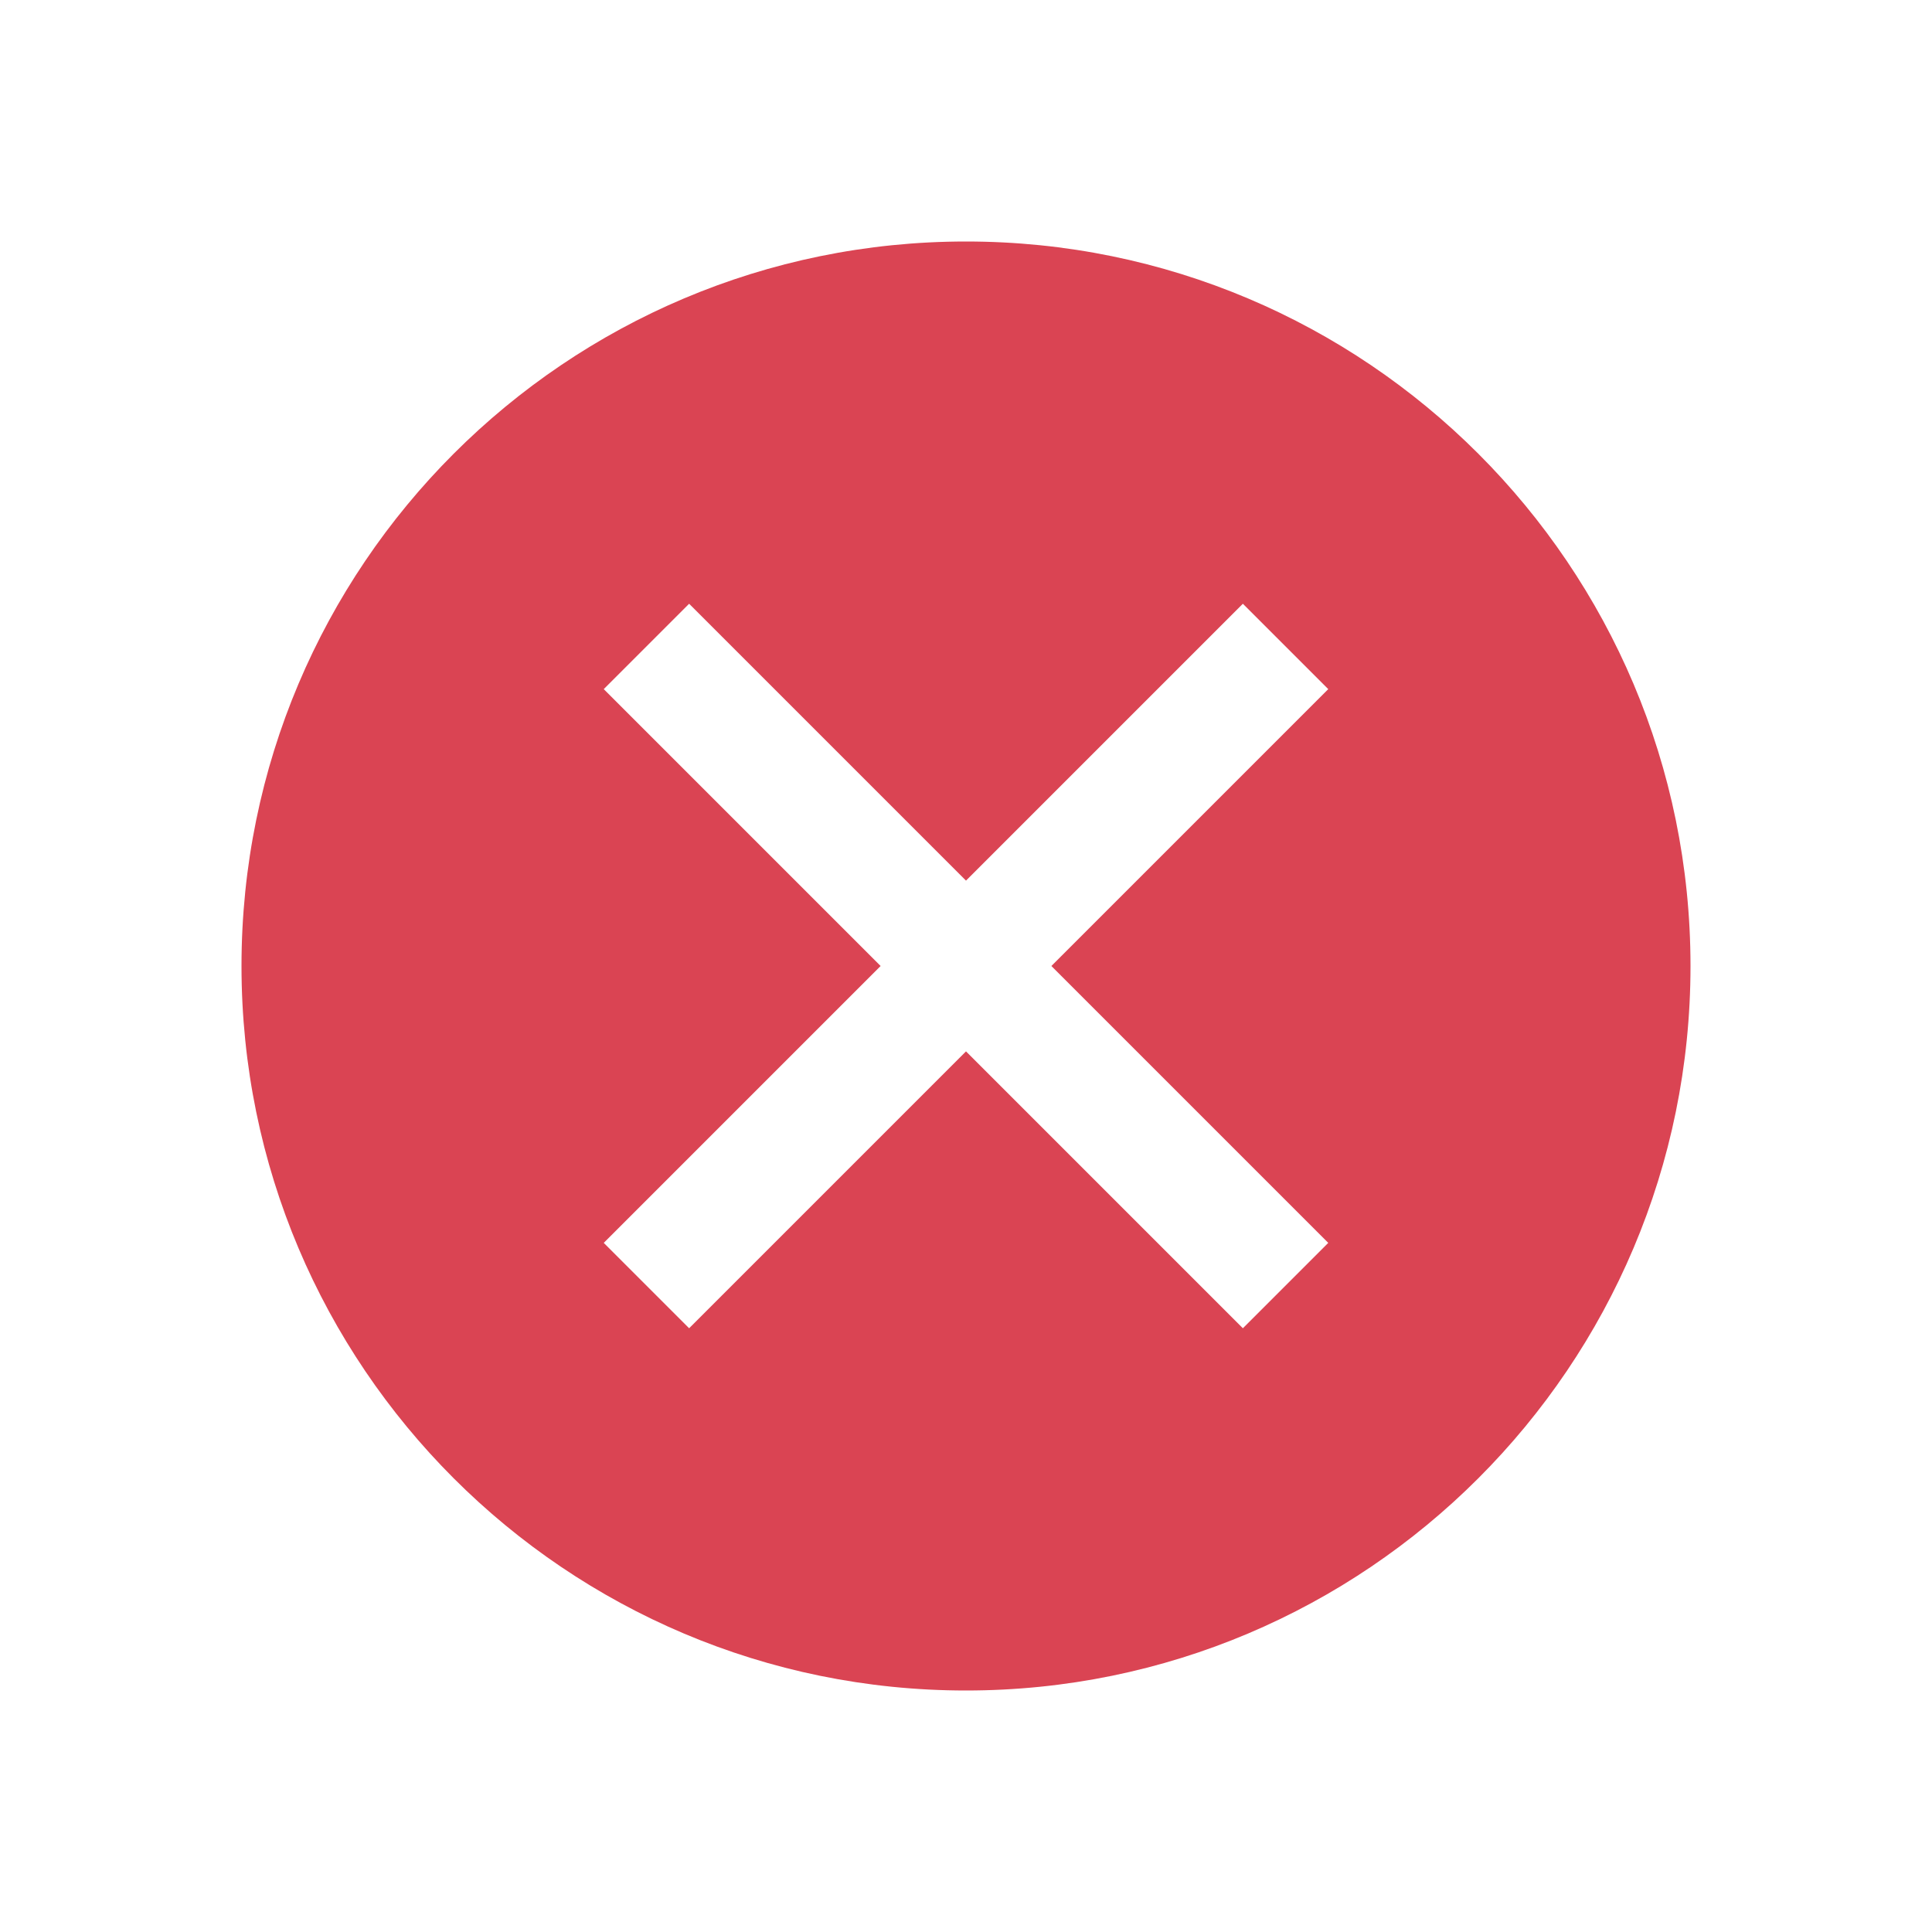
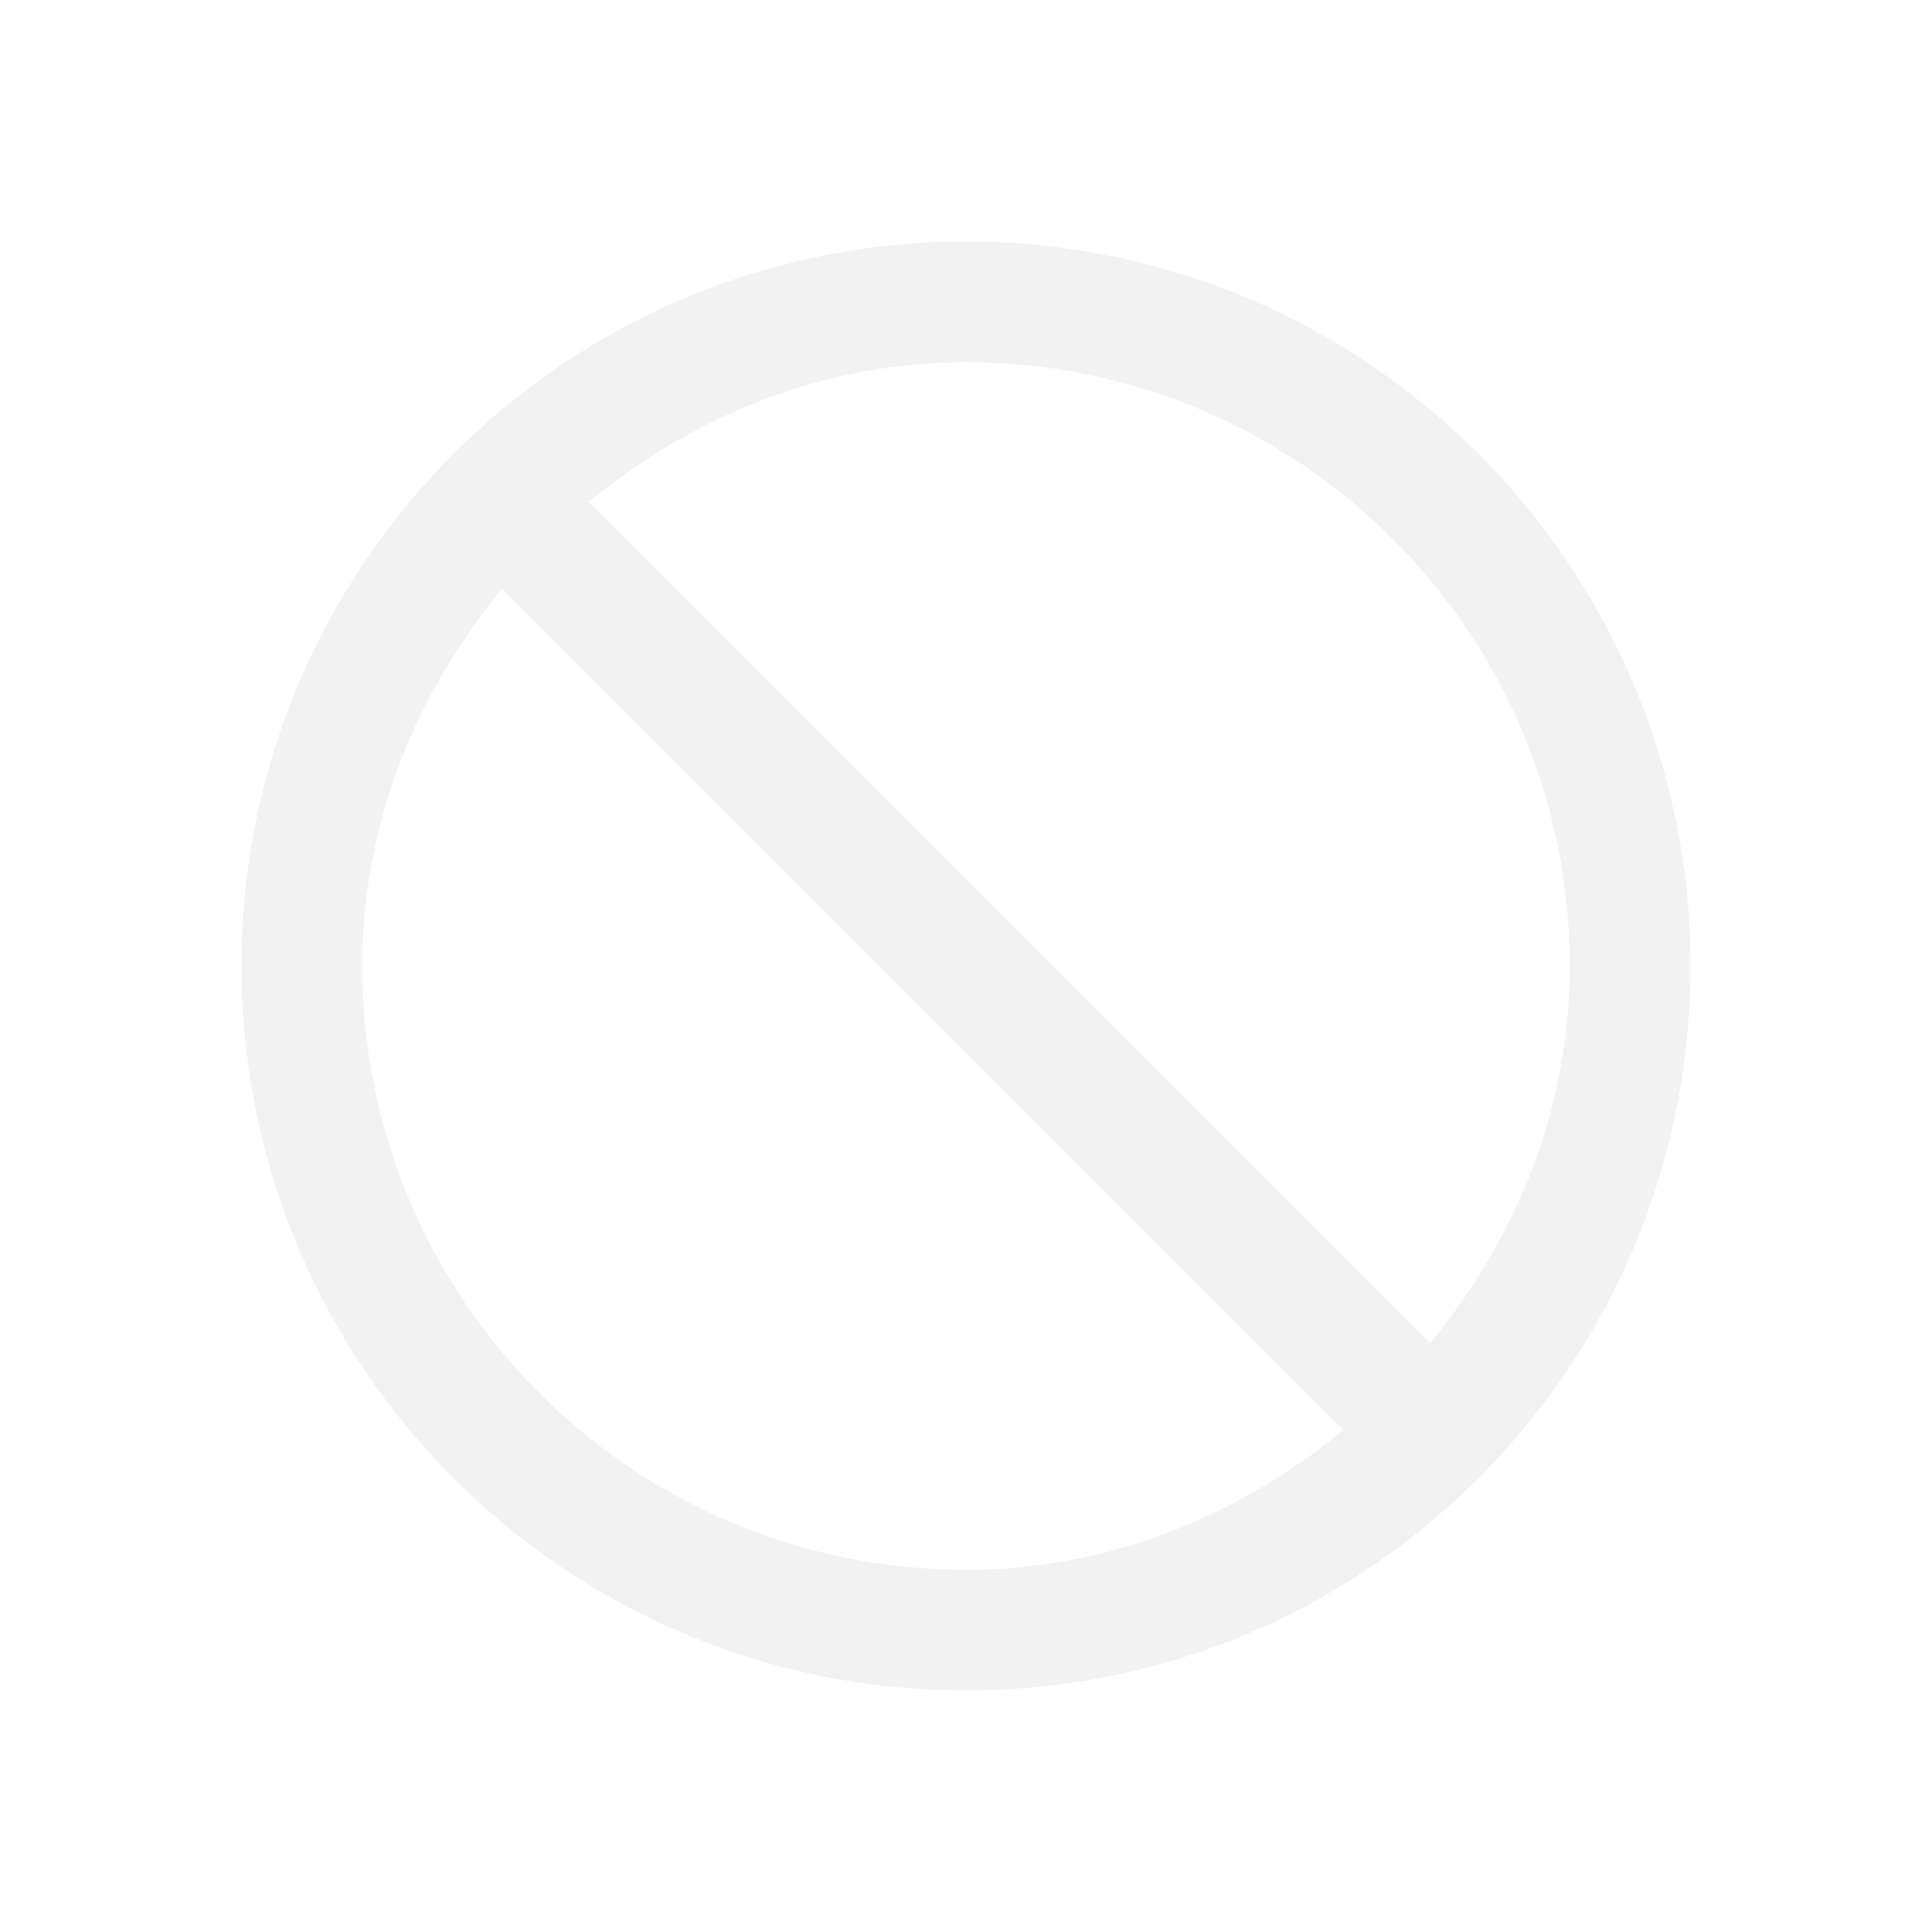
<svg xmlns="http://www.w3.org/2000/svg" viewBox="0 0 16 16">
  <defs id="defs3051">
    <style type="text/css" id="current-color-scheme">
      .ColorScheme-Text {
        color:#f2f2f2;
      }
-       .ColorScheme-NegativeText {
-         color:#da4453;
-       }
      </style>
  </defs>
-   <path style="fill:currentColor;fill-opacity:1;stroke:none" class="ColorScheme-NegativeText" d="M 8,2 A 6,6 0 0 0 2,8 6,6 0 0 0 8,14 6,6 0 0 0 14,8 6,6 0 0 0 8,2 Z M 5.707,5 8,7.293 10.293,5 11,5.707 8.707,8 11,10.293 10.293,11 8,8.707 5.707,11 5,10.293 7.293,8 5,5.707 5.707,5 Z" />
+   <path style="fill:currentColor;fill-opacity:1;stroke:none" d="M 8 2 C 4.686 2 2 4.686 2 8 C 2 11.314 4.686 14 8 14 C 11.314 14 14 11.314 14 8 C 14 4.686 11.314 2 8 2 z M 8 3 C 10.761 3 13 5.239 13 8 C 13 9.2 12.548 10.263 11.844 11.125 L 4.875 4.156 C 5.737 3.452 6.8 3 8 3 z M 4.156 4.875 L 11.125 11.844 C 10.263 12.548 9.2 13 8 13 C 5.239 13 3 10.761 3 8 C 3 6.8 3.452 5.737 4.156 4.875 z " class="ColorScheme-Text" />
</svg>
